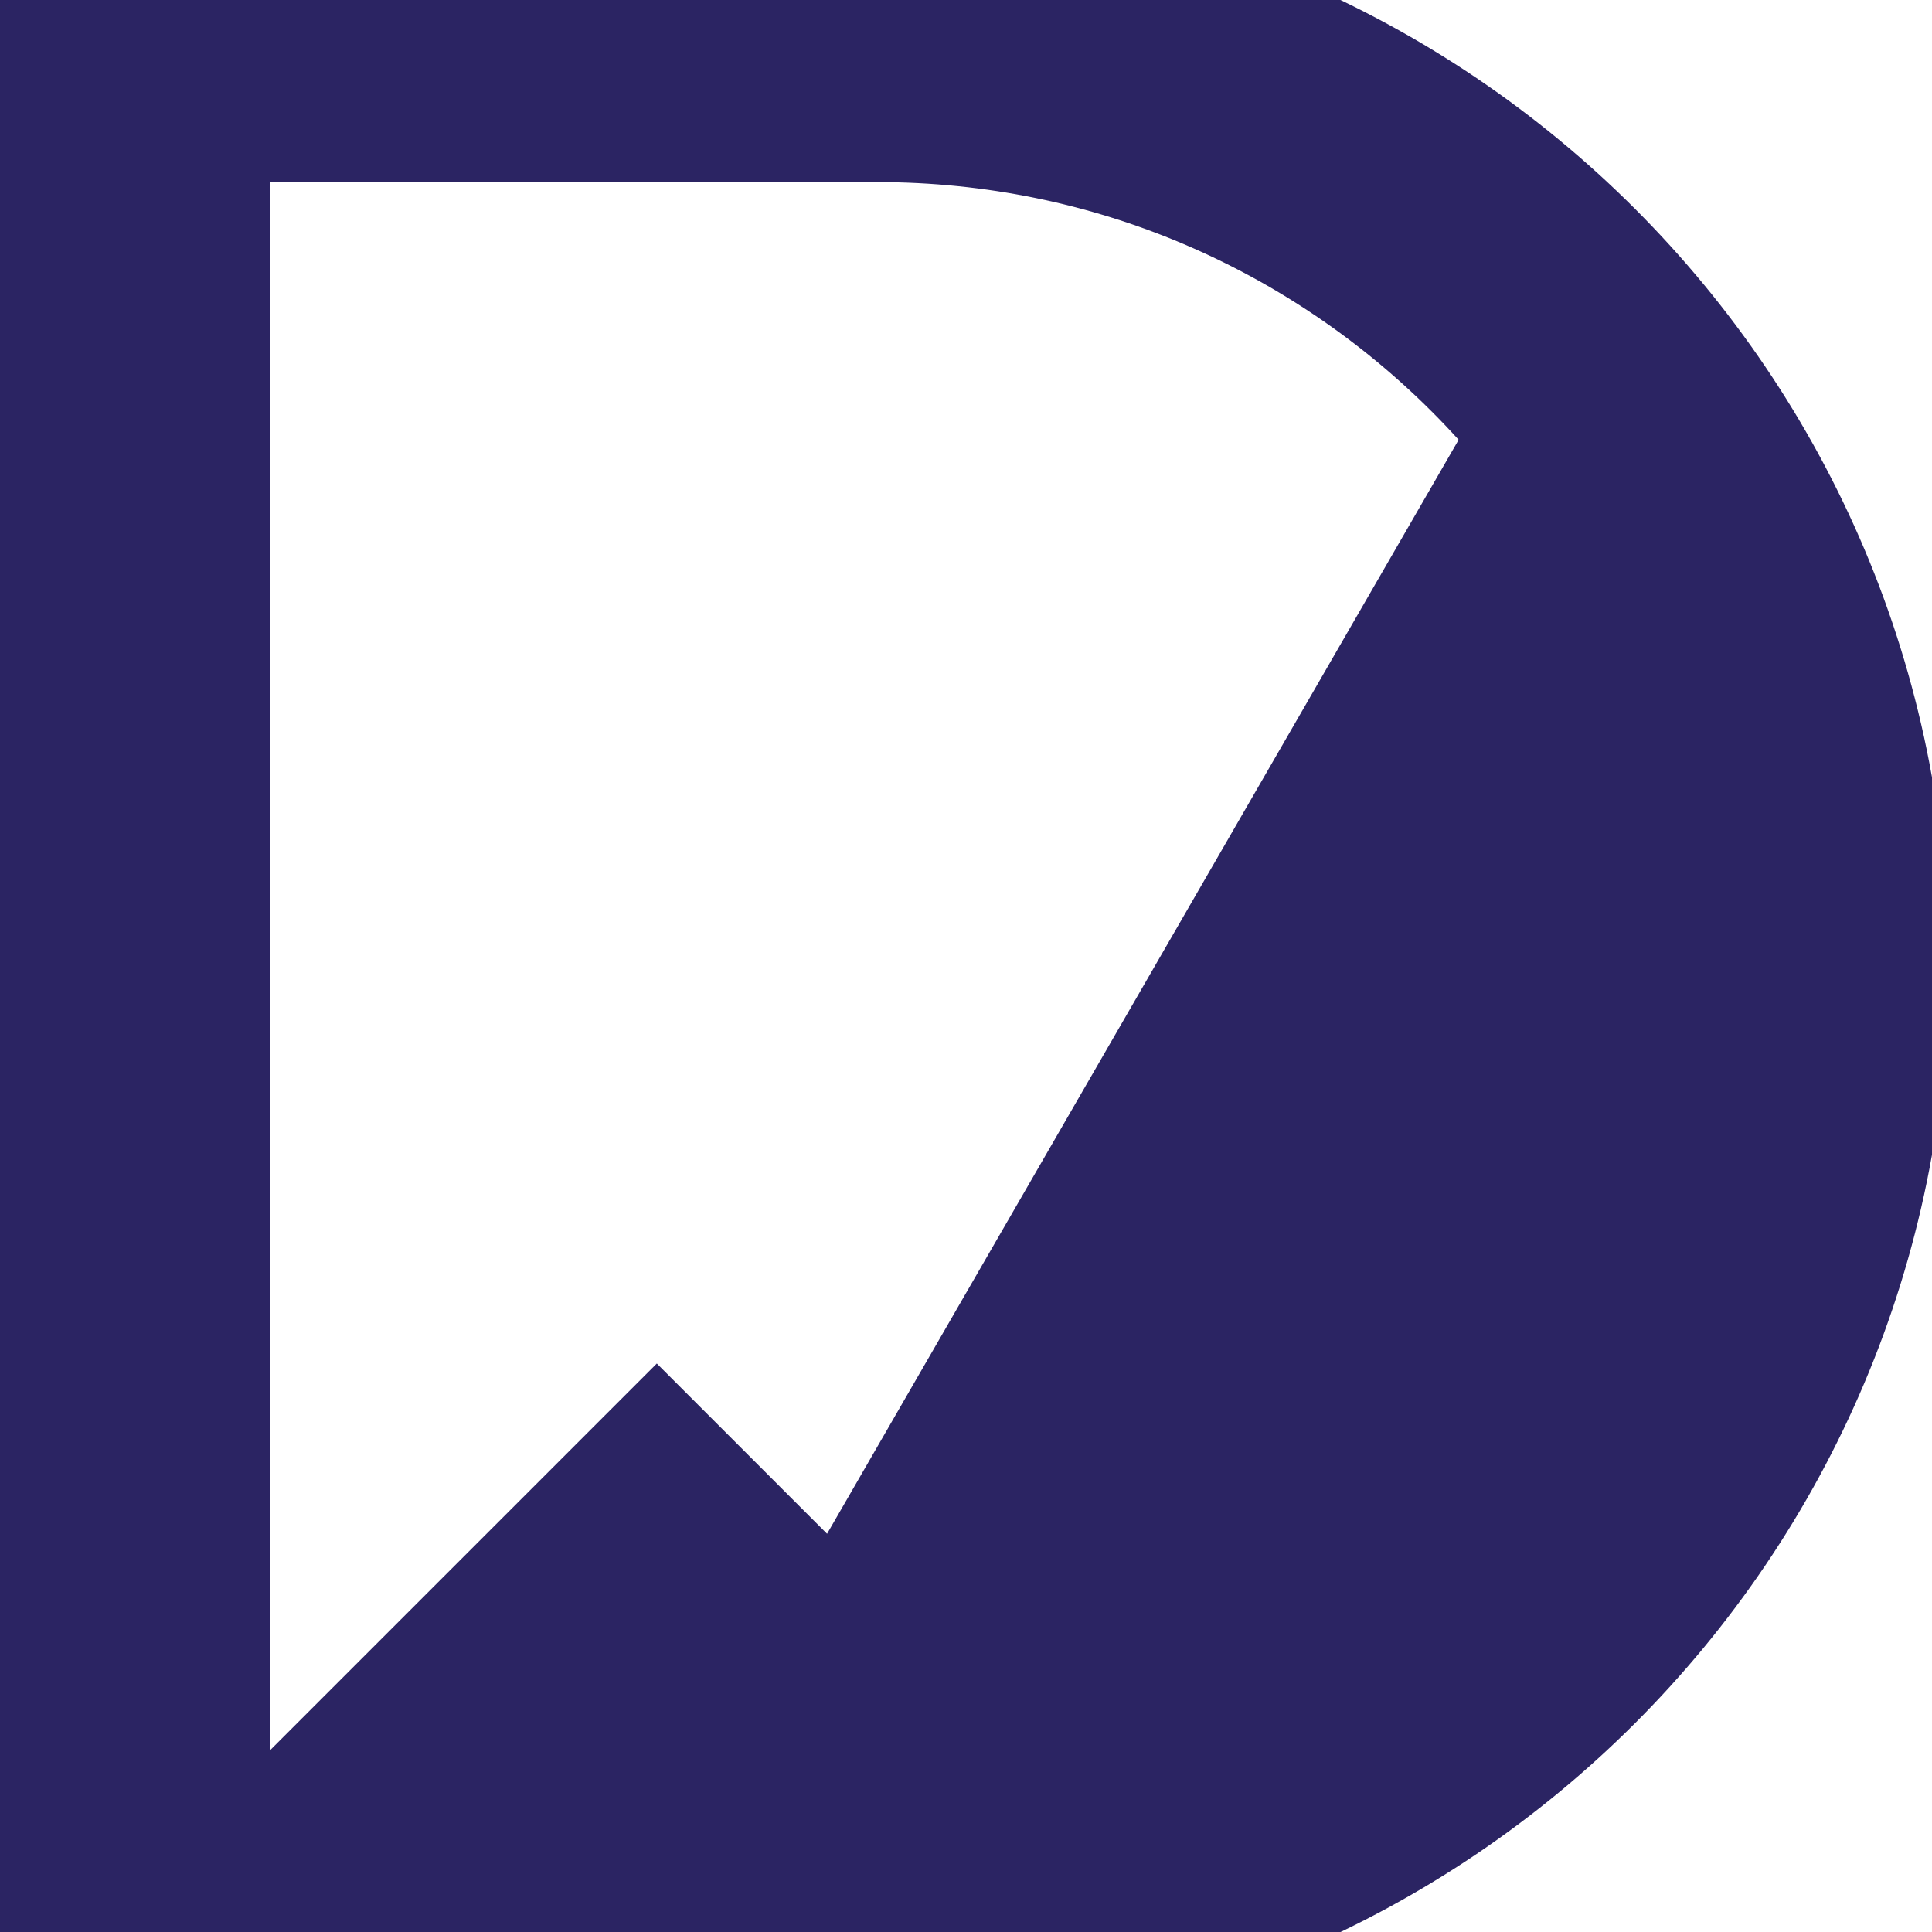
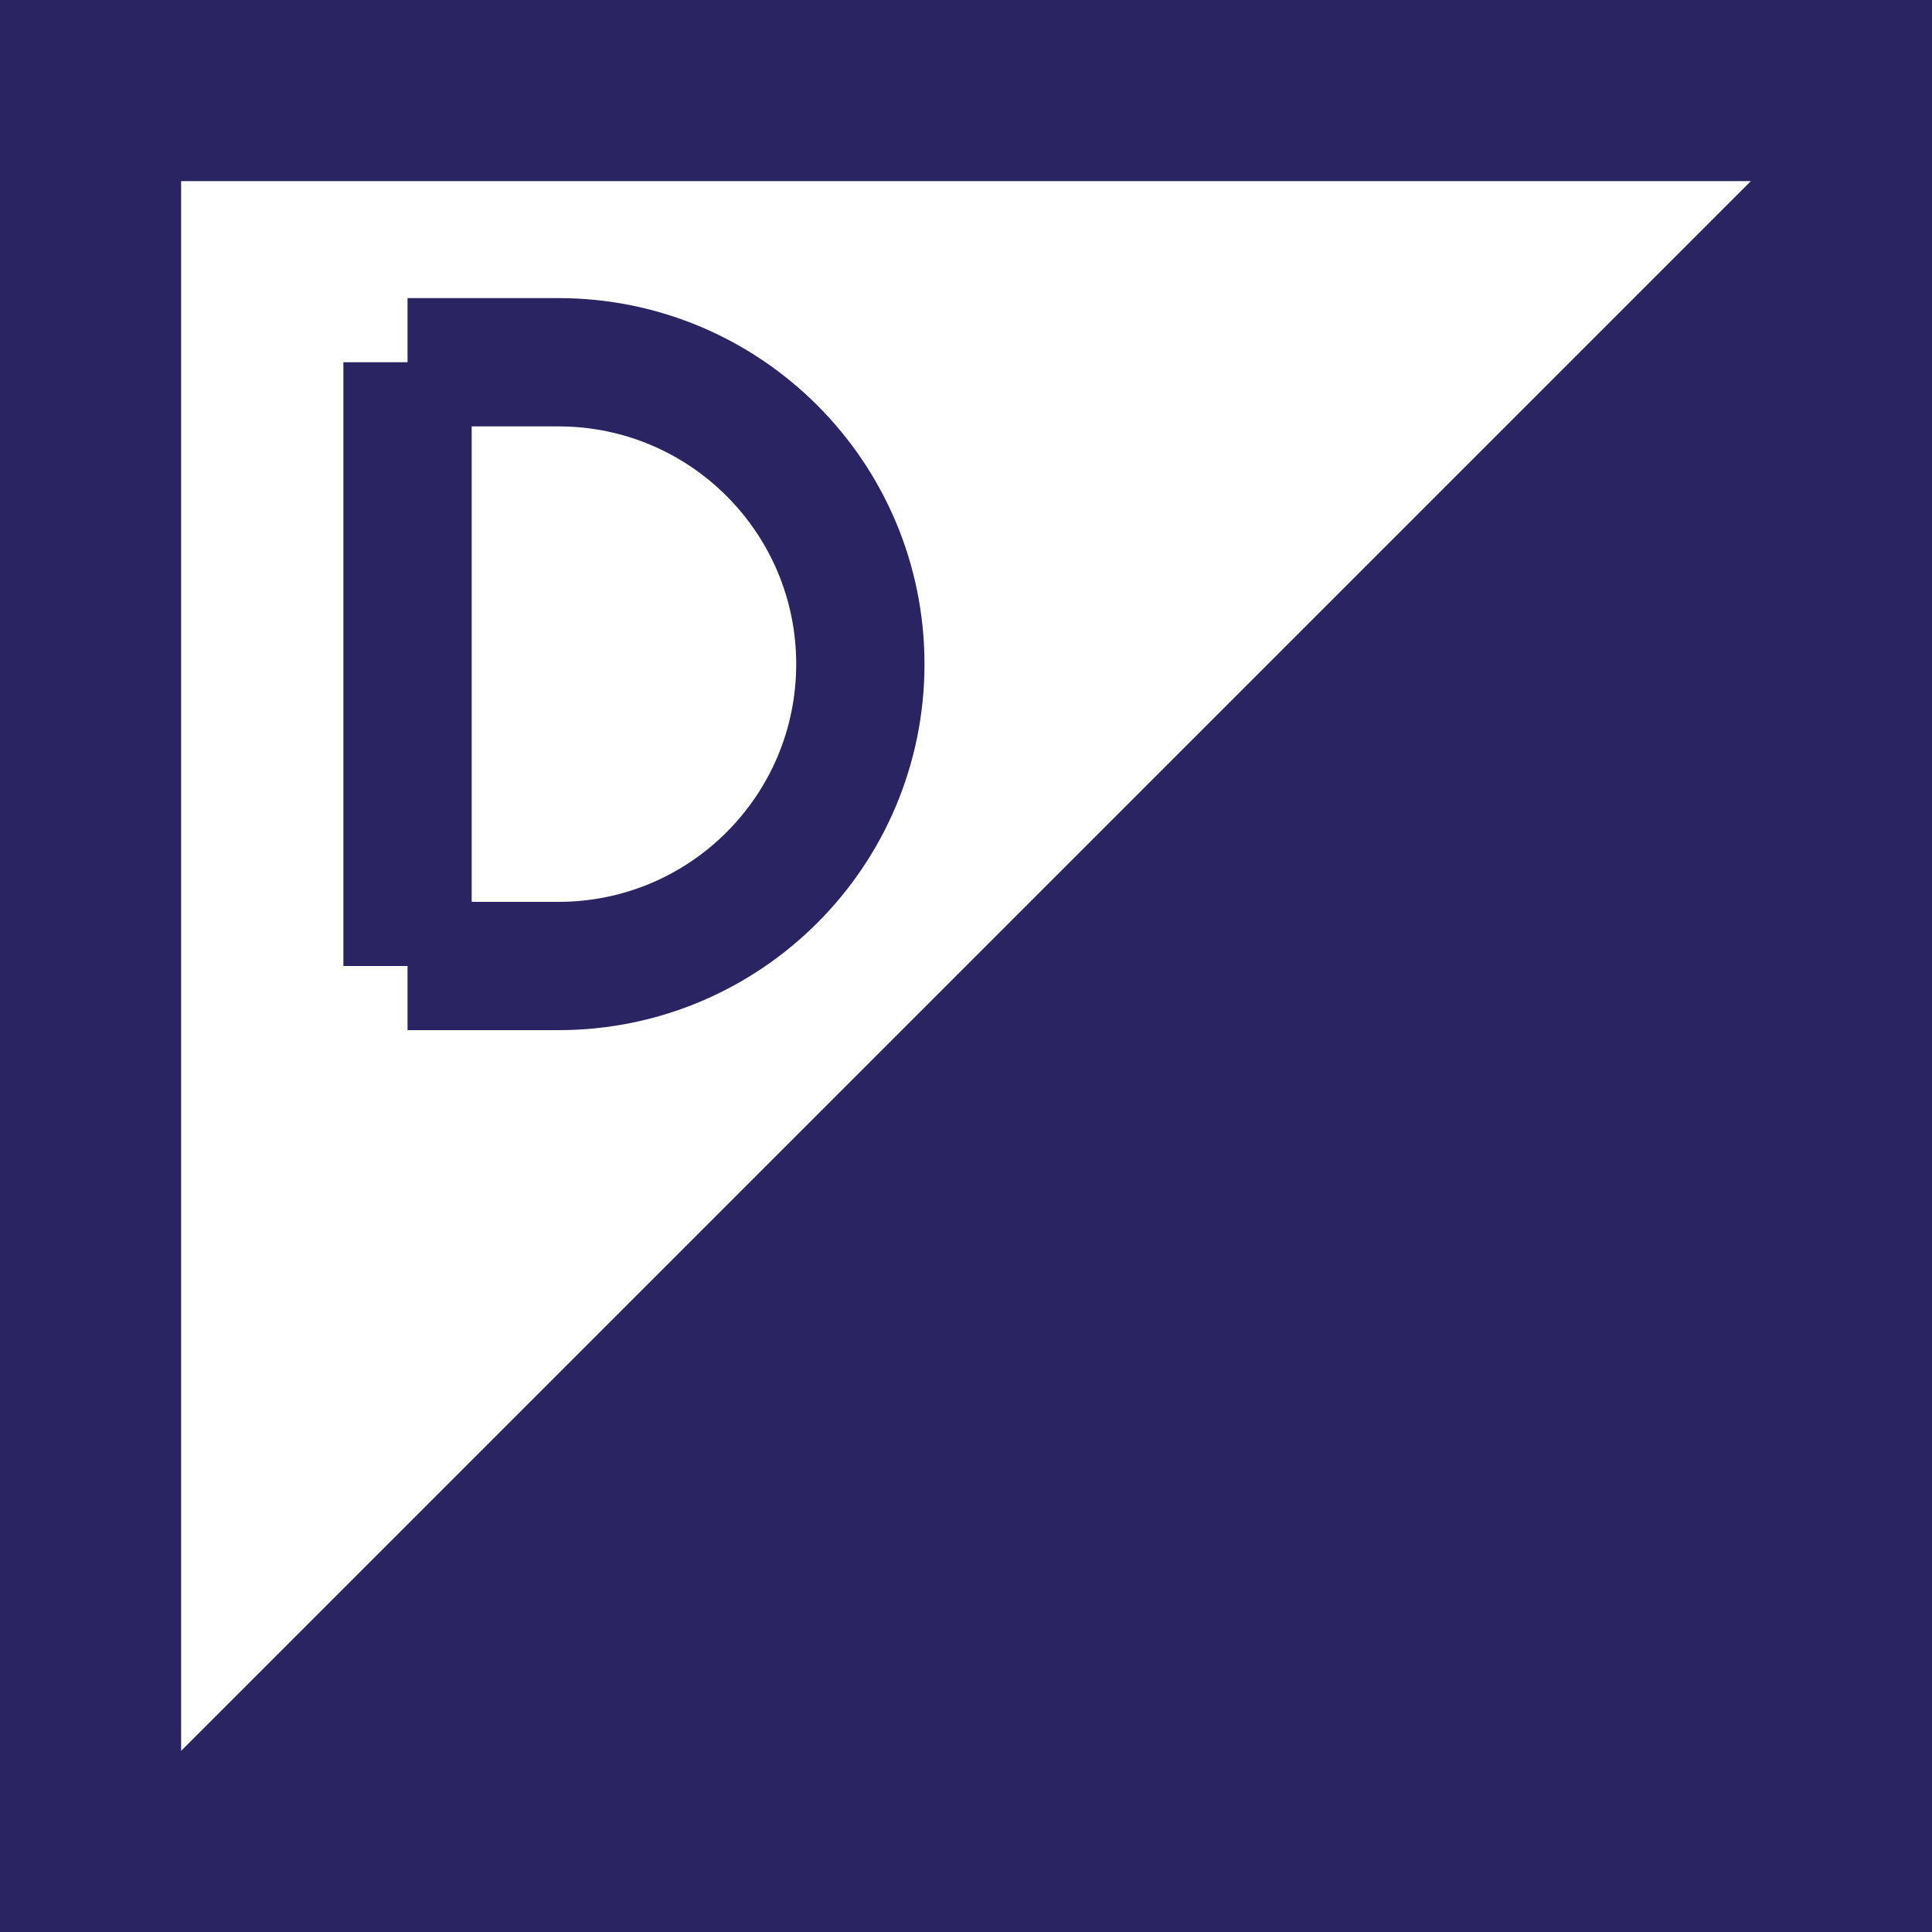
<svg xmlns="http://www.w3.org/2000/svg" viewBox="0 0 256 256" width="256" height="256">
-   <g transform="translate(-59.27 -59.26) scale(1.463)">
-     <g transform="translate(-8 0)">
-       <path d="M60 44 H128 A84 84 0 0 1 128 212 H60 Z" fill="none" stroke="#2B2463" stroke-width="26" stroke-linejoin="miter" />
-       <path d="M60 212 L108 164 L123.42 179.42 L187.4 68.6 A84 84 0 0 1 128 212 Z" fill="#2B2463" />
-     </g>
-   </g>
+   <rect x="12" y="12" width="232" height="232" fill="none" stroke="#2B2463" stroke-width="24" />
+   <path d="M0 256 L256 0 L256 256 Z" fill="#2B2463" />
+   <path d="M54 48 V128 M54 48 H74 A40 40 0 0 1 74 128 H54" fill="none" stroke="#2B2463" stroke-width="17" stroke-linejoin="miter" />
</svg>
